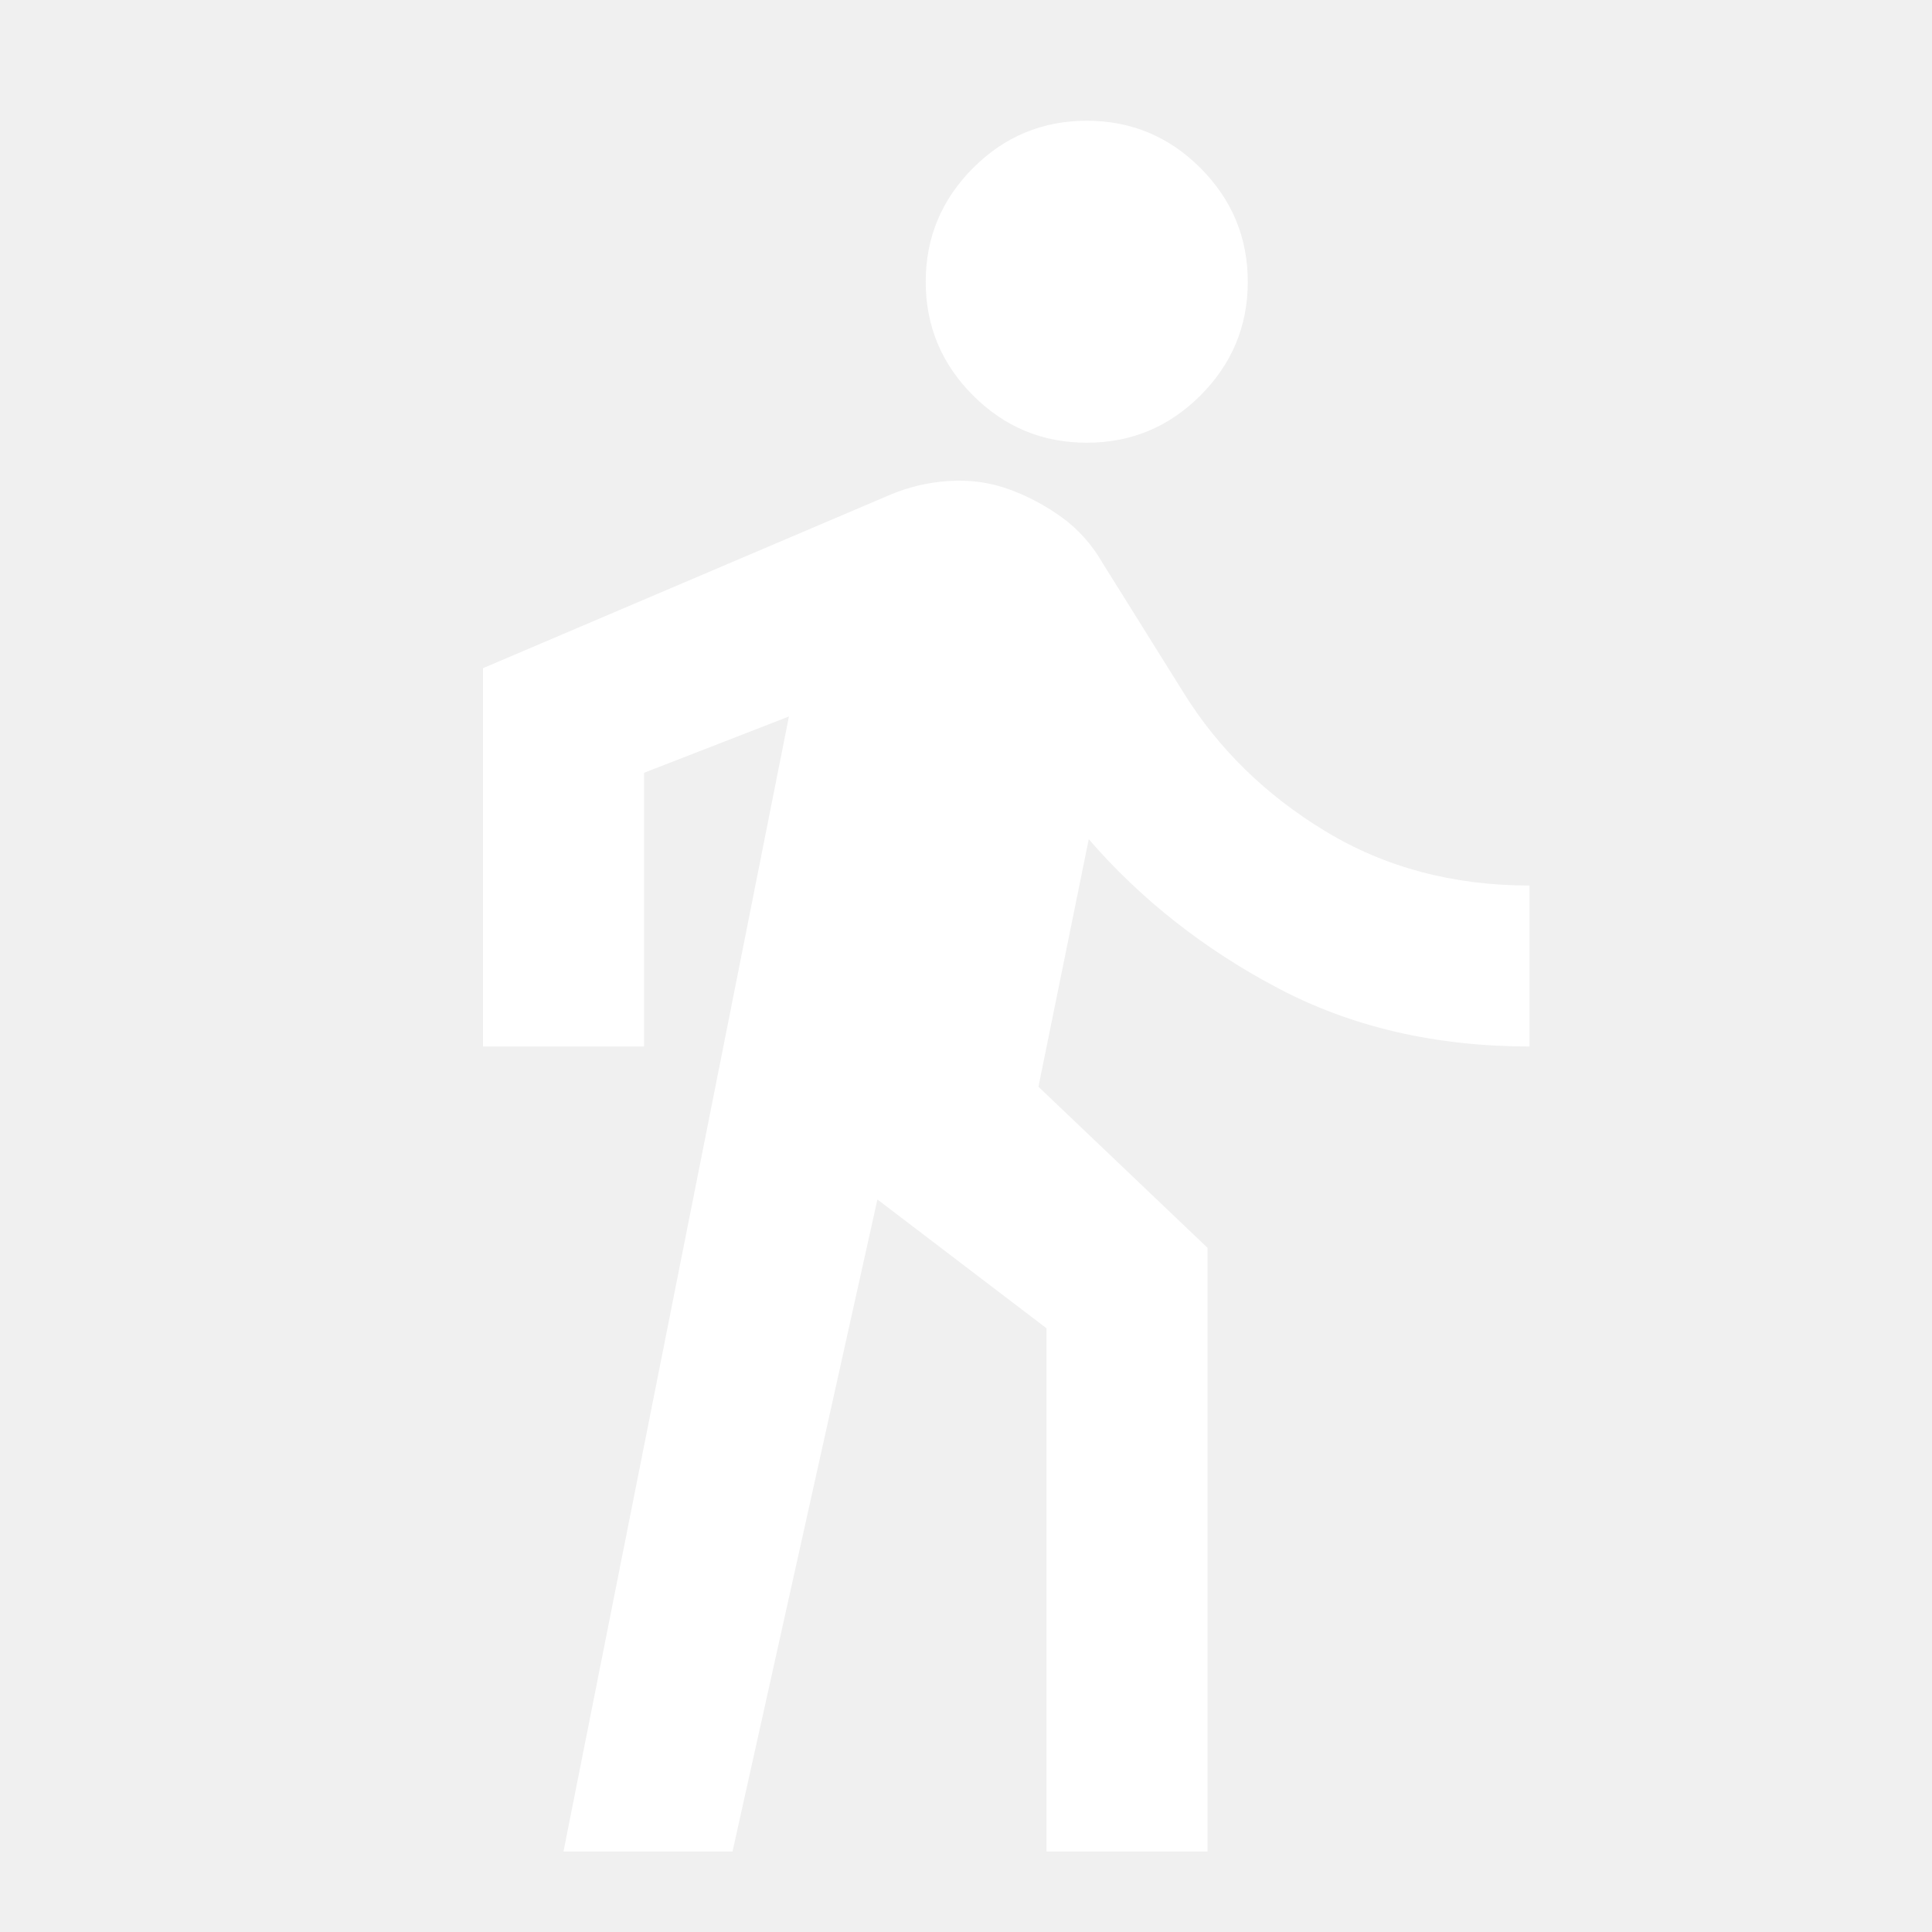
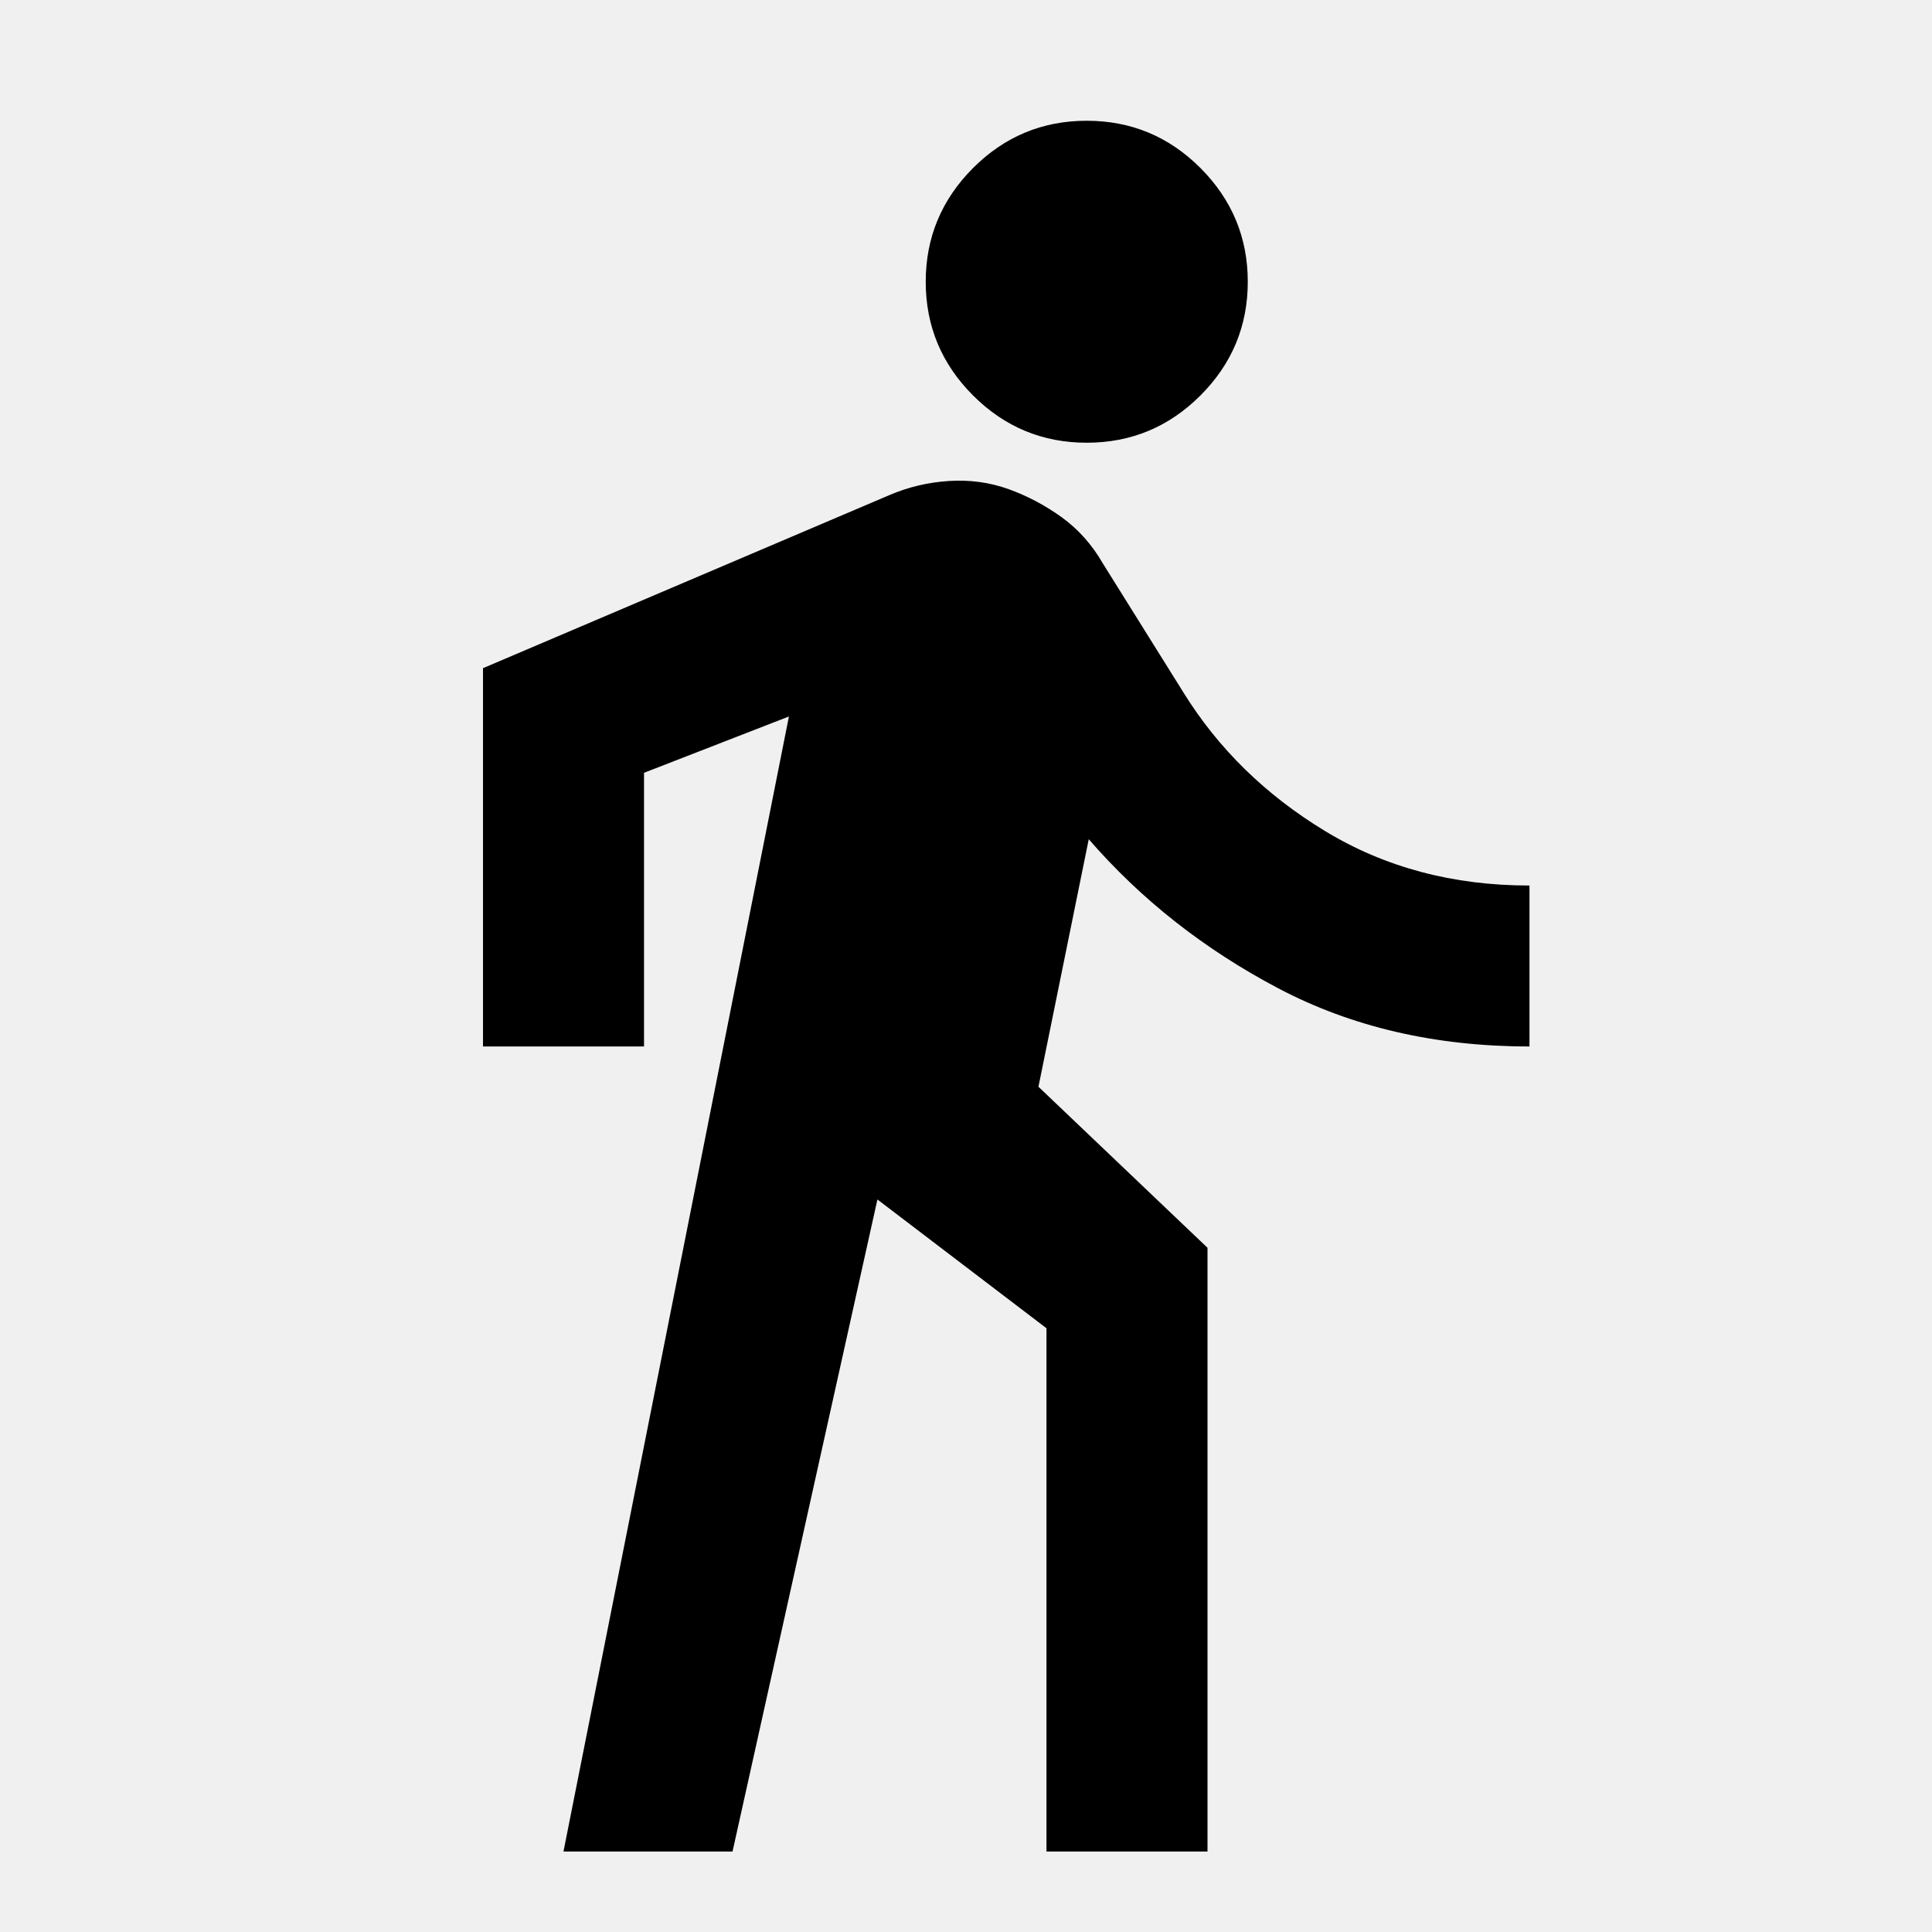
<svg xmlns="http://www.w3.org/2000/svg" width="26" height="26" viewBox="0 0 26 26" fill="none">
-   <path d="M7.583 24.917L10.617 9.642L8.667 10.4V14.083H6.5V8.992L11.971 6.662C12.224 6.554 12.49 6.491 12.77 6.473C13.05 6.455 13.316 6.491 13.569 6.581C13.822 6.672 14.061 6.798 14.287 6.96C14.512 7.123 14.697 7.331 14.842 7.583L15.925 9.317C16.394 10.075 17.031 10.698 17.834 11.185C18.638 11.673 19.554 11.917 20.583 11.917V14.083C19.319 14.083 18.191 13.822 17.198 13.298C16.205 12.774 15.356 12.106 14.652 11.294L13.975 14.625L16.25 16.792V24.917H14.083V17.875L11.808 16.142L9.858 24.917H7.583ZM14.625 5.958C14.029 5.958 13.519 5.746 13.095 5.322C12.671 4.898 12.458 4.388 12.458 3.792C12.458 3.196 12.671 2.686 13.095 2.261C13.519 1.837 14.029 1.625 14.625 1.625C15.221 1.625 15.731 1.837 16.155 2.261C16.579 2.686 16.792 3.196 16.792 3.792C16.792 4.388 16.579 4.898 16.155 5.322C15.731 5.746 15.221 5.958 14.625 5.958Z" fill="white" />
+   <path d="M7.583 24.917L10.617 9.642L8.667 10.4V14.083H6.5V8.992L11.971 6.662C12.224 6.554 12.49 6.491 12.77 6.473C13.05 6.455 13.316 6.491 13.569 6.581C13.822 6.672 14.061 6.798 14.287 6.96C14.512 7.123 14.697 7.331 14.842 7.583L15.925 9.317C16.394 10.075 17.031 10.698 17.834 11.185C18.638 11.673 19.554 11.917 20.583 11.917V14.083C19.319 14.083 18.191 13.822 17.198 13.298C16.205 12.774 15.356 12.106 14.652 11.294L13.975 14.625L16.25 16.792V24.917H14.083V17.875L11.808 16.142L9.858 24.917H7.583ZM14.625 5.958C14.029 5.958 13.519 5.746 13.095 5.322C12.671 4.898 12.458 4.388 12.458 3.792C12.458 3.196 12.671 2.686 13.095 2.261C13.519 1.837 14.029 1.625 14.625 1.625C15.221 1.625 15.731 1.837 16.155 2.261C16.579 2.686 16.792 3.196 16.792 3.792C16.792 4.388 16.579 4.898 16.155 5.322C15.731 5.746 15.221 5.958 14.625 5.958Z" fill="currentColor" />
</svg>
